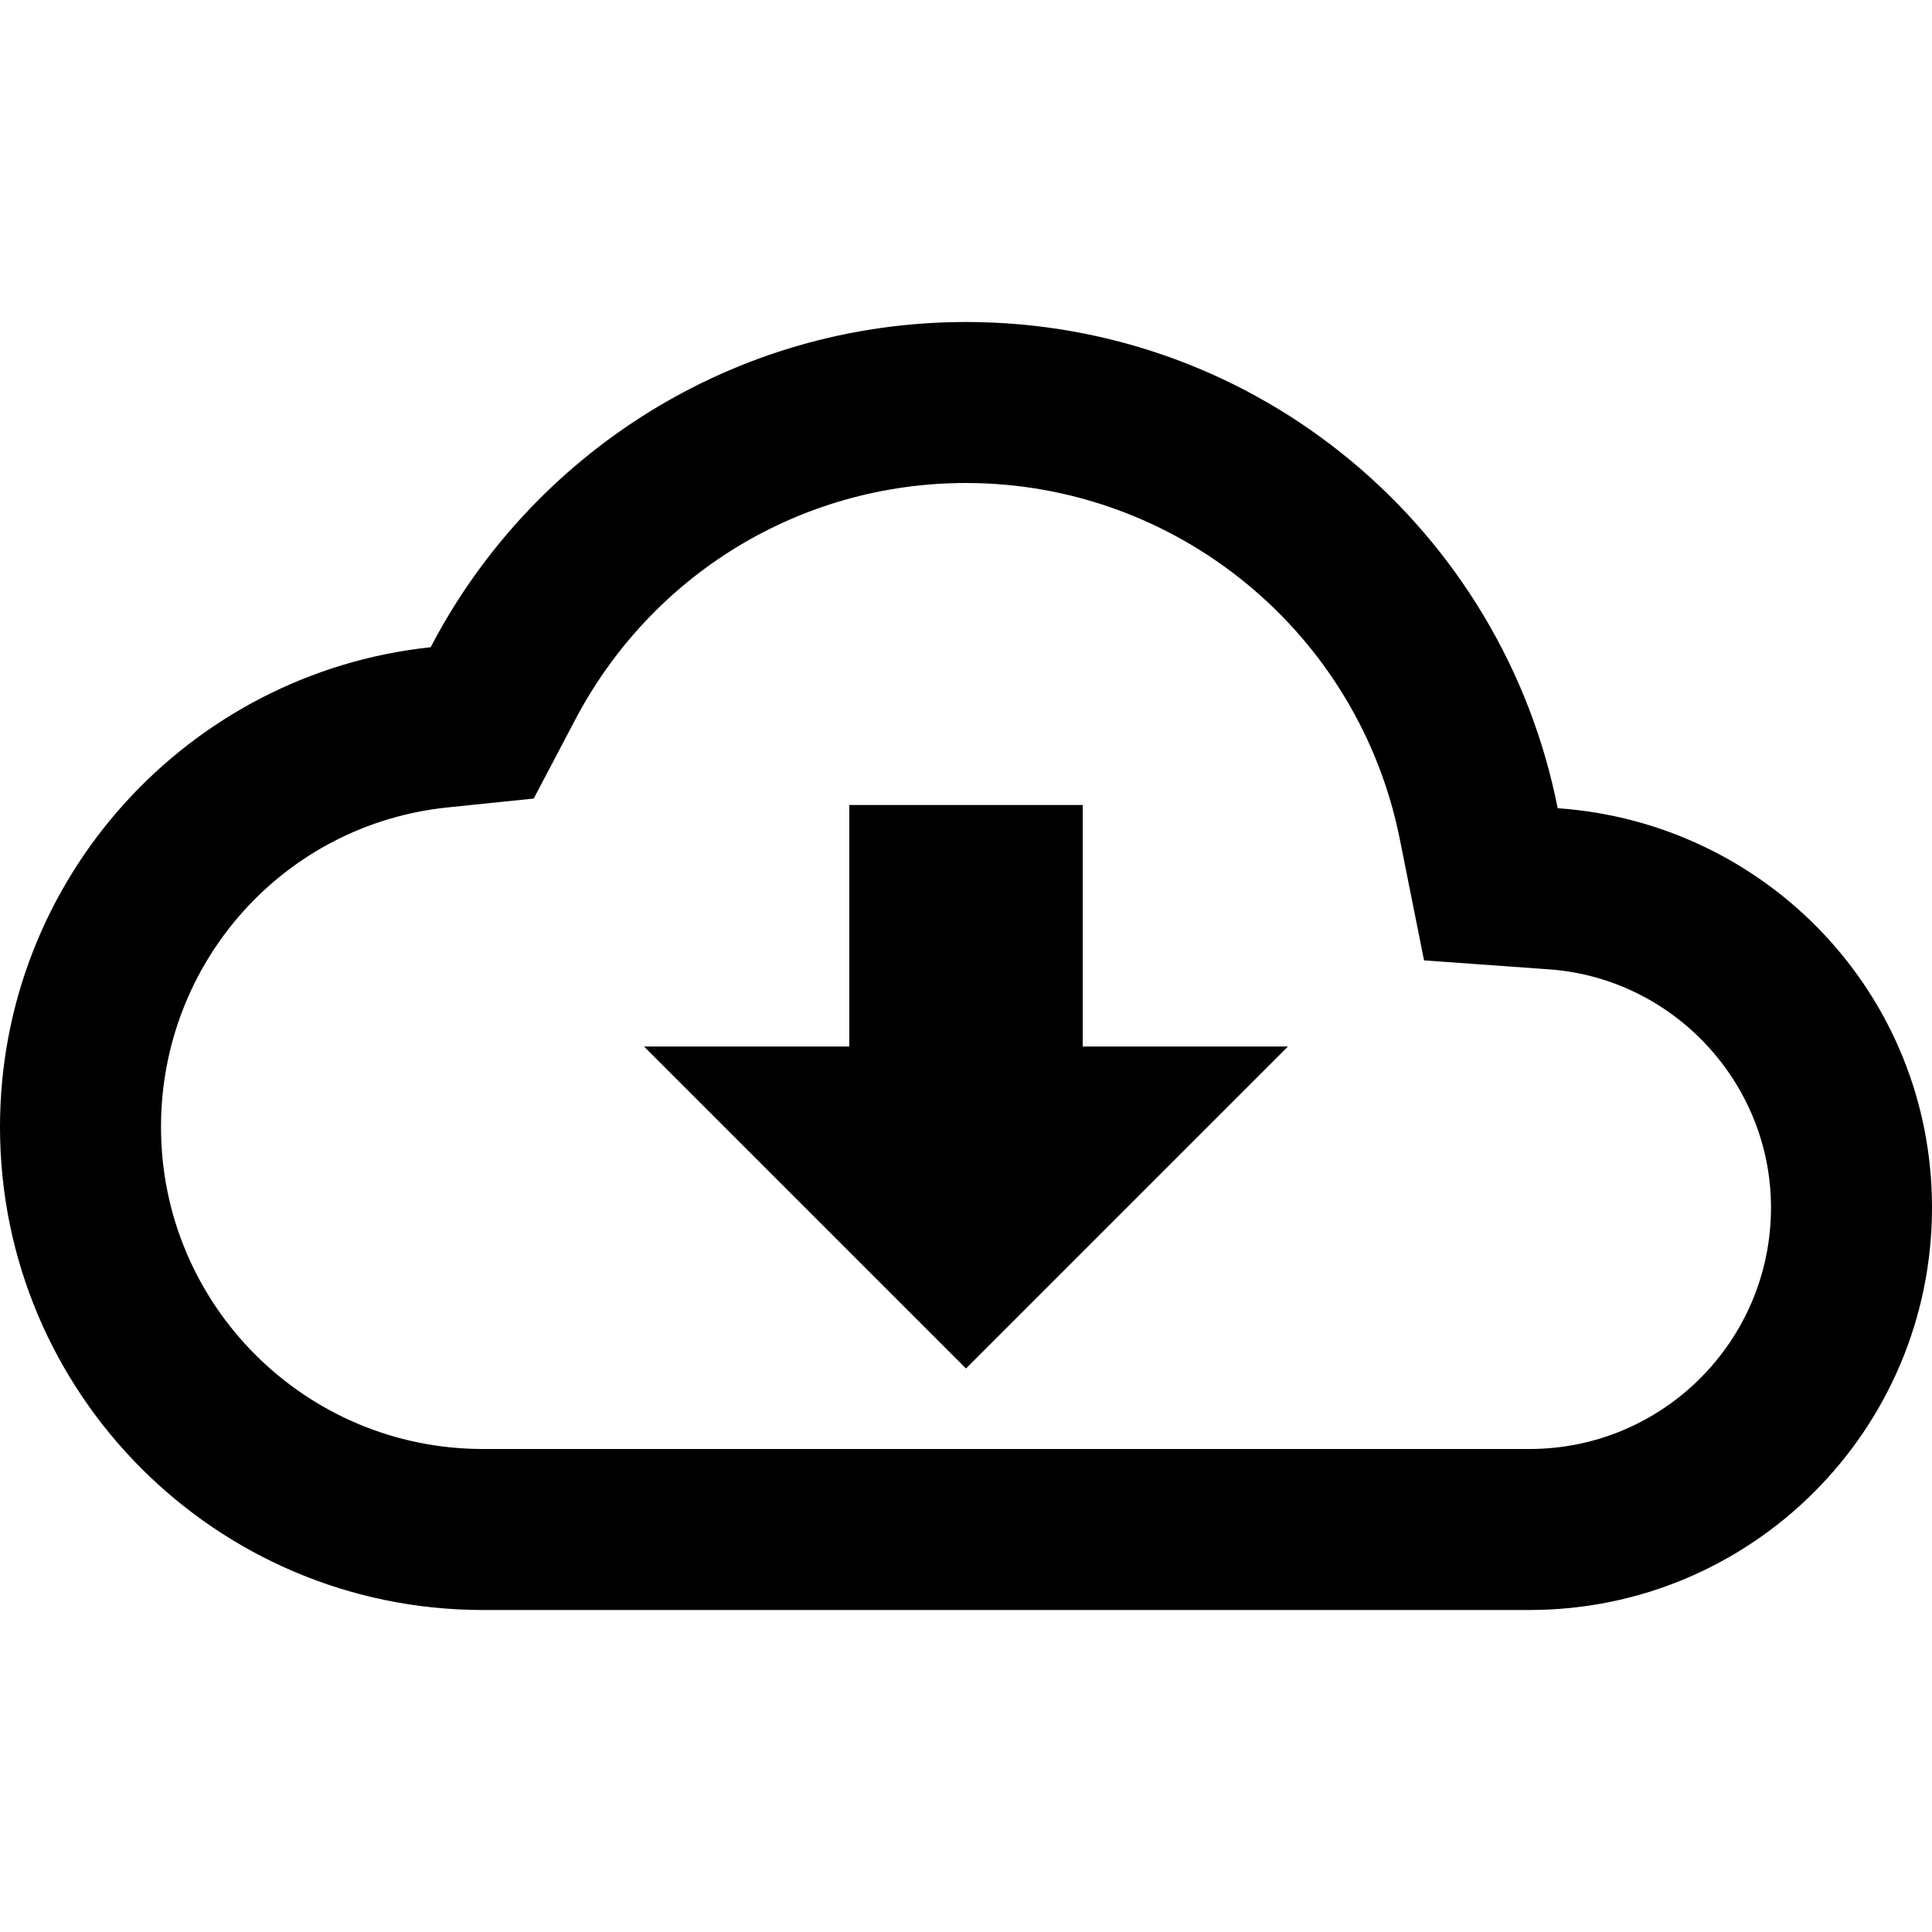
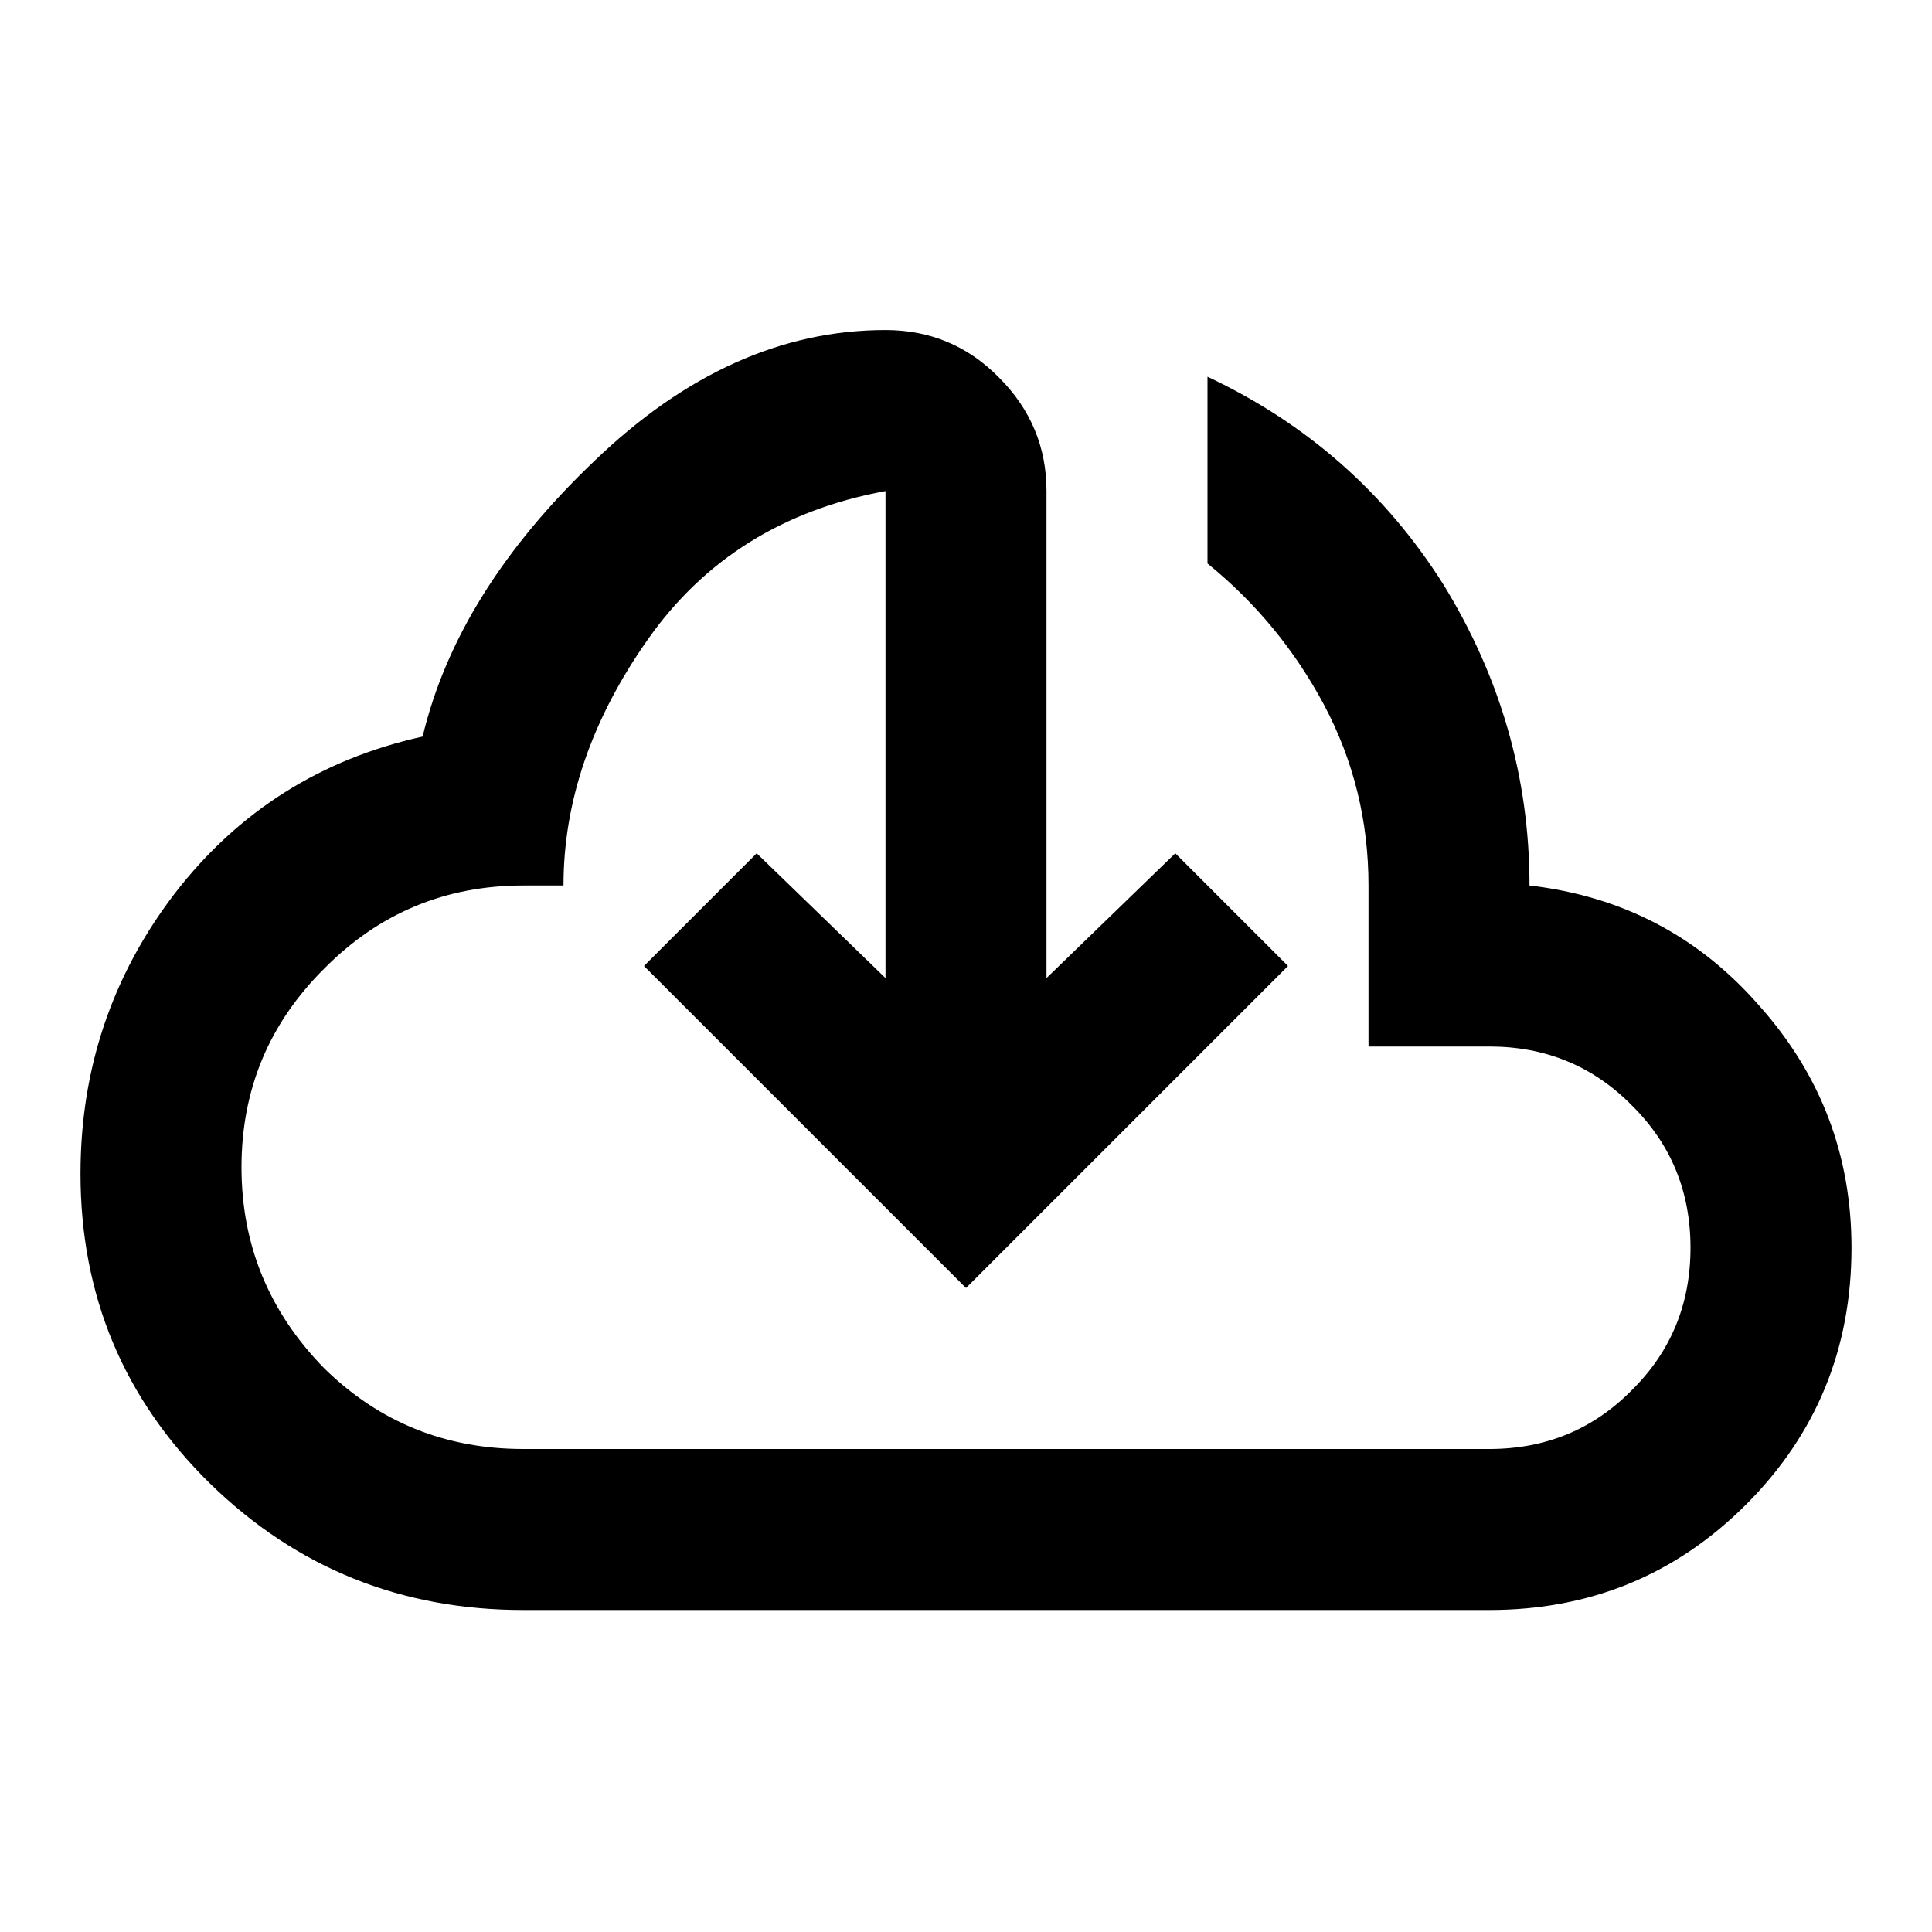
<svg xmlns="http://www.w3.org/2000/svg" id="mdi-cloud-download-outline" viewBox="0 0 24 24">
-   <path d="M8,13H10.55V10H13.45V13H16L12,17L8,13M19.35,10.04C21.95,10.22 24,12.36 24,15A5,5 0 0,1 19,20H6A6,6 0 0,1 0,14C0,10.91 2.34,8.36 5.35,8.04C6.6,5.64 9.11,4 12,4C15.64,4 18.67,6.59 19.35,10.04M19,18A3,3 0 0,0 22,15C22,13.45 20.78,12.14 19.22,12.04L17.69,11.93L17.39,10.43C16.88,7.86 14.62,6 12,6C9.94,6 8.08,7.14 7.13,8.97L6.63,9.92L5.56,10.03C3.53,10.24 2,11.95 2,14A4,4 0 0,0 6,18H19Z" />
+   <path d="M6.5 20Q4.22 20 2.61 18.43 1 16.85 1 14.58 1 12.63 2.17 11.1 3.35 9.57 5.25 9.15 5.68 7.35 7.38 5.73 9.07 4.1 11 4.1 11.83 4.1 12.41 4.69 13 5.28 13 6.1V12.15L14.6 10.6L16 12L12 16L8 12L9.4 10.6L11 12.15V6.1Q9.1 6.45 8.05 7.94 7 9.43 7 11H6.5Q5.05 11 4.03 12.03 3 13.05 3 14.5 3 15.95 4.03 17 5.05 18 6.5 18H18.5Q19.55 18 20.27 17.27 21 16.55 21 15.5 21 14.45 20.27 13.73 19.55 13 18.5 13H17V11Q17 9.8 16.45 8.76 15.9 7.73 15 7V4.68Q16.85 5.55 17.93 7.26 19 9 19 11 20.73 11.2 21.86 12.5 23 13.78 23 15.5 23 17.38 21.69 18.69 20.38 20 18.5 20M12 11.05Z" />
</svg>
